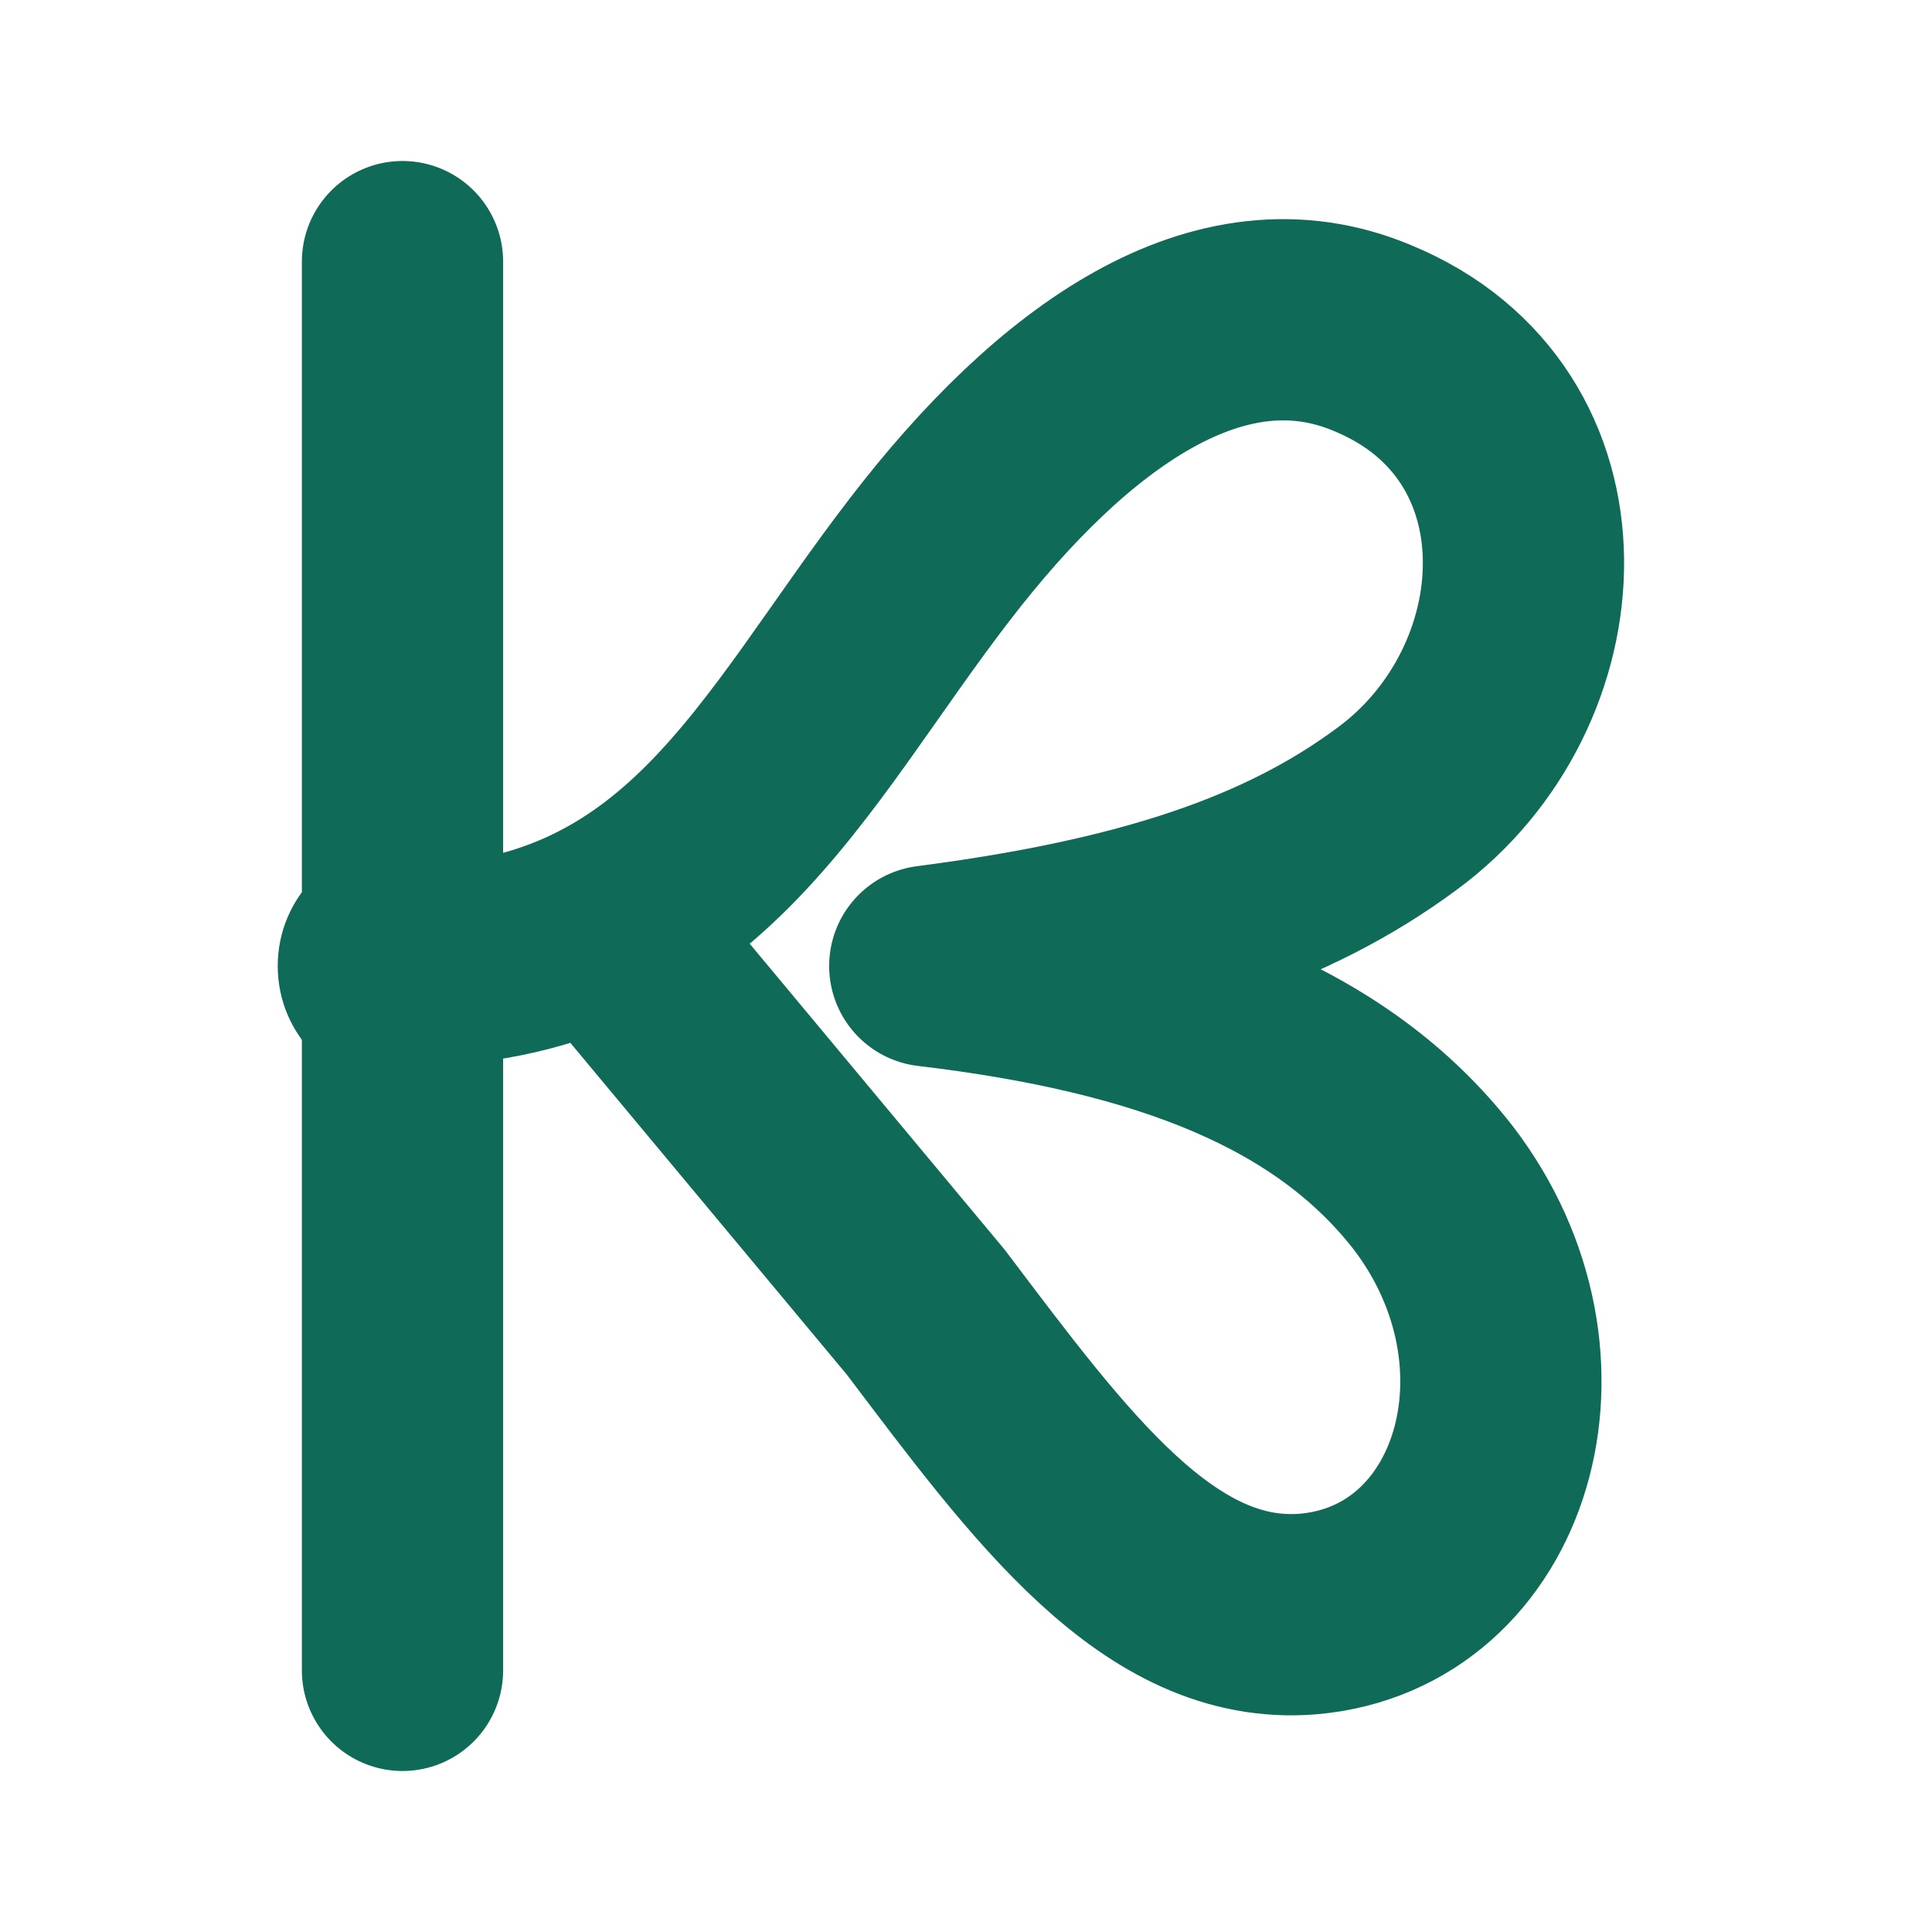
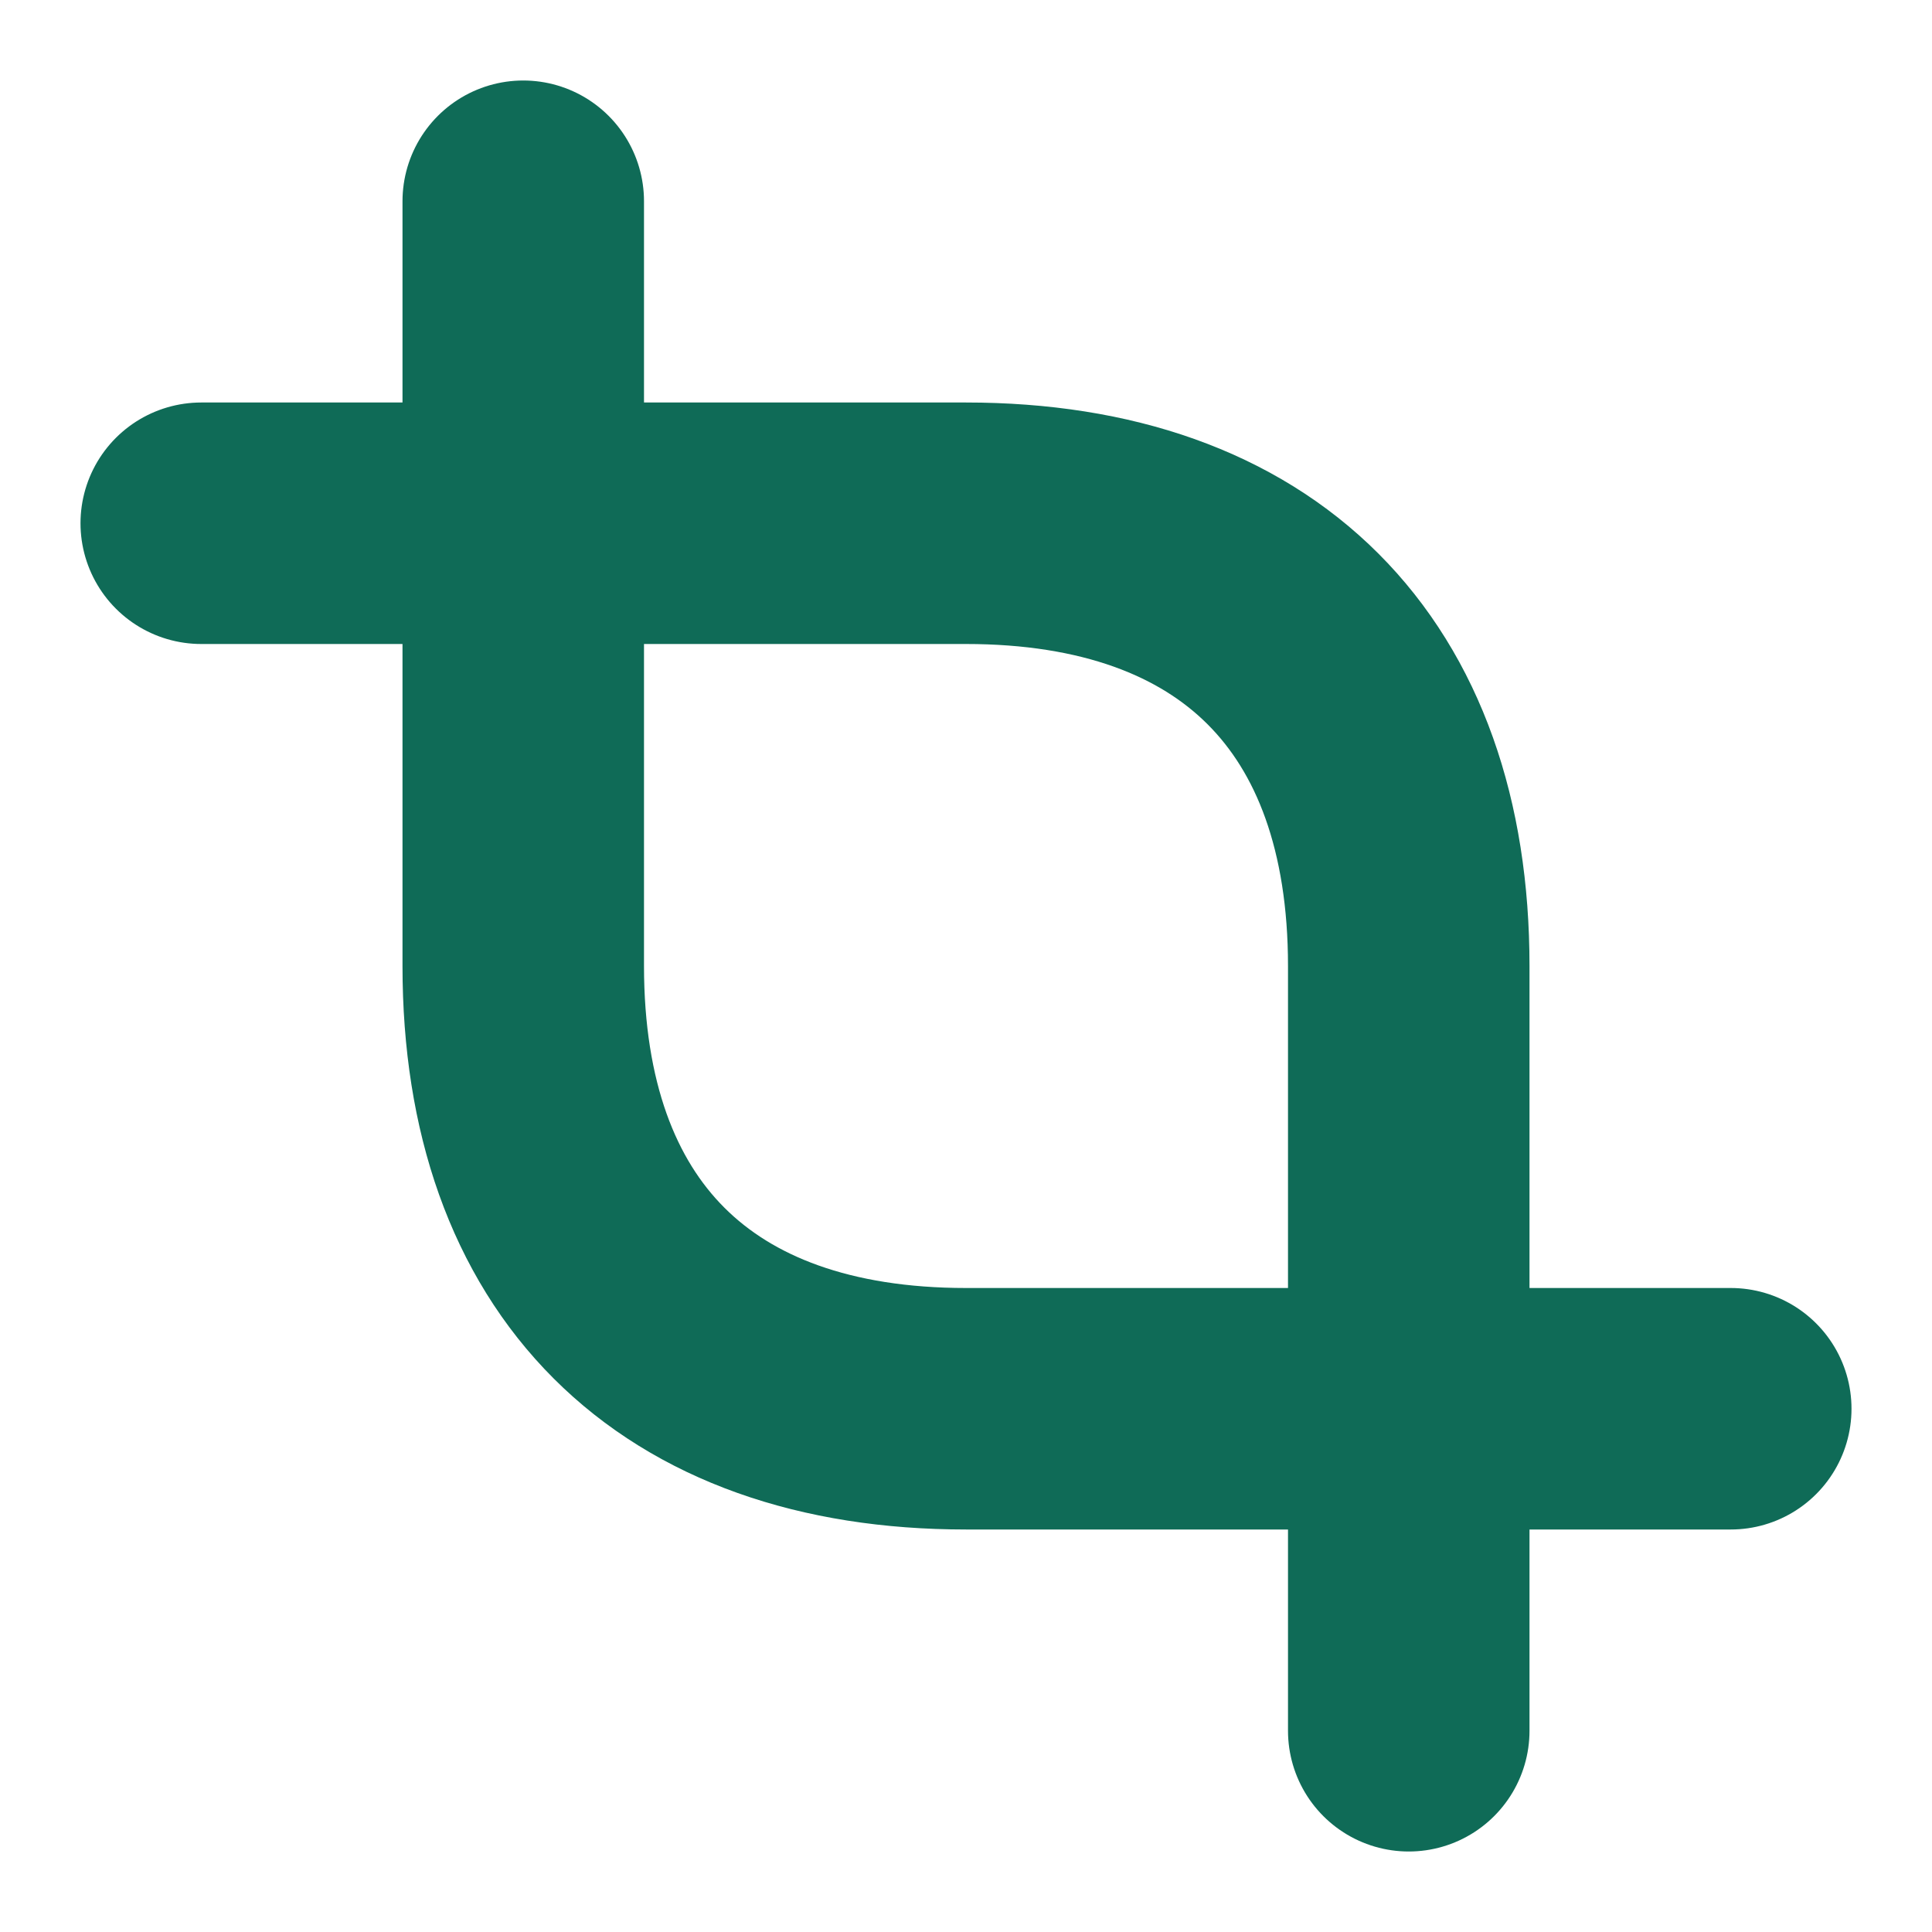
<svg xmlns="http://www.w3.org/2000/svg" viewBox="0 0 48 48" fill="none">
-   <path d="M10 6.5v35" stroke="#0f6b57" stroke-width="5" stroke-linecap="round" />
-   <path d="M10 24c7.2 0 9.4-5.3 13.1-10.1 3.3-4.3 7.2-7.1 11-5.5 5.1 2.1 4.7 8.7.6 11.7-2.7 2-6.2 3.2-11.6 3.9 5.9.7 10 2.3 12.5 5.5 3.3 4.3 1.5 10.2-3.1 10.6-3.7.3-6.4-3.4-9.5-7.5L16 24.2" stroke="#0f6b57" stroke-width="5" stroke-linecap="round" stroke-linejoin="round" />
-   <circle cx="10" cy="24" r="3.1" fill="#0f6b57" />
+   <path d="M5 13h19c7 0 11 4 11 11v19" stroke="#0f6b57" stroke-width="6" stroke-linecap="round" stroke-linejoin="round" />
+   <path d="M43 35H24c-7 0-11-4-11-11V5" stroke="#0f6b57" stroke-width="6" stroke-linecap="round" stroke-linejoin="round" />
</svg>
